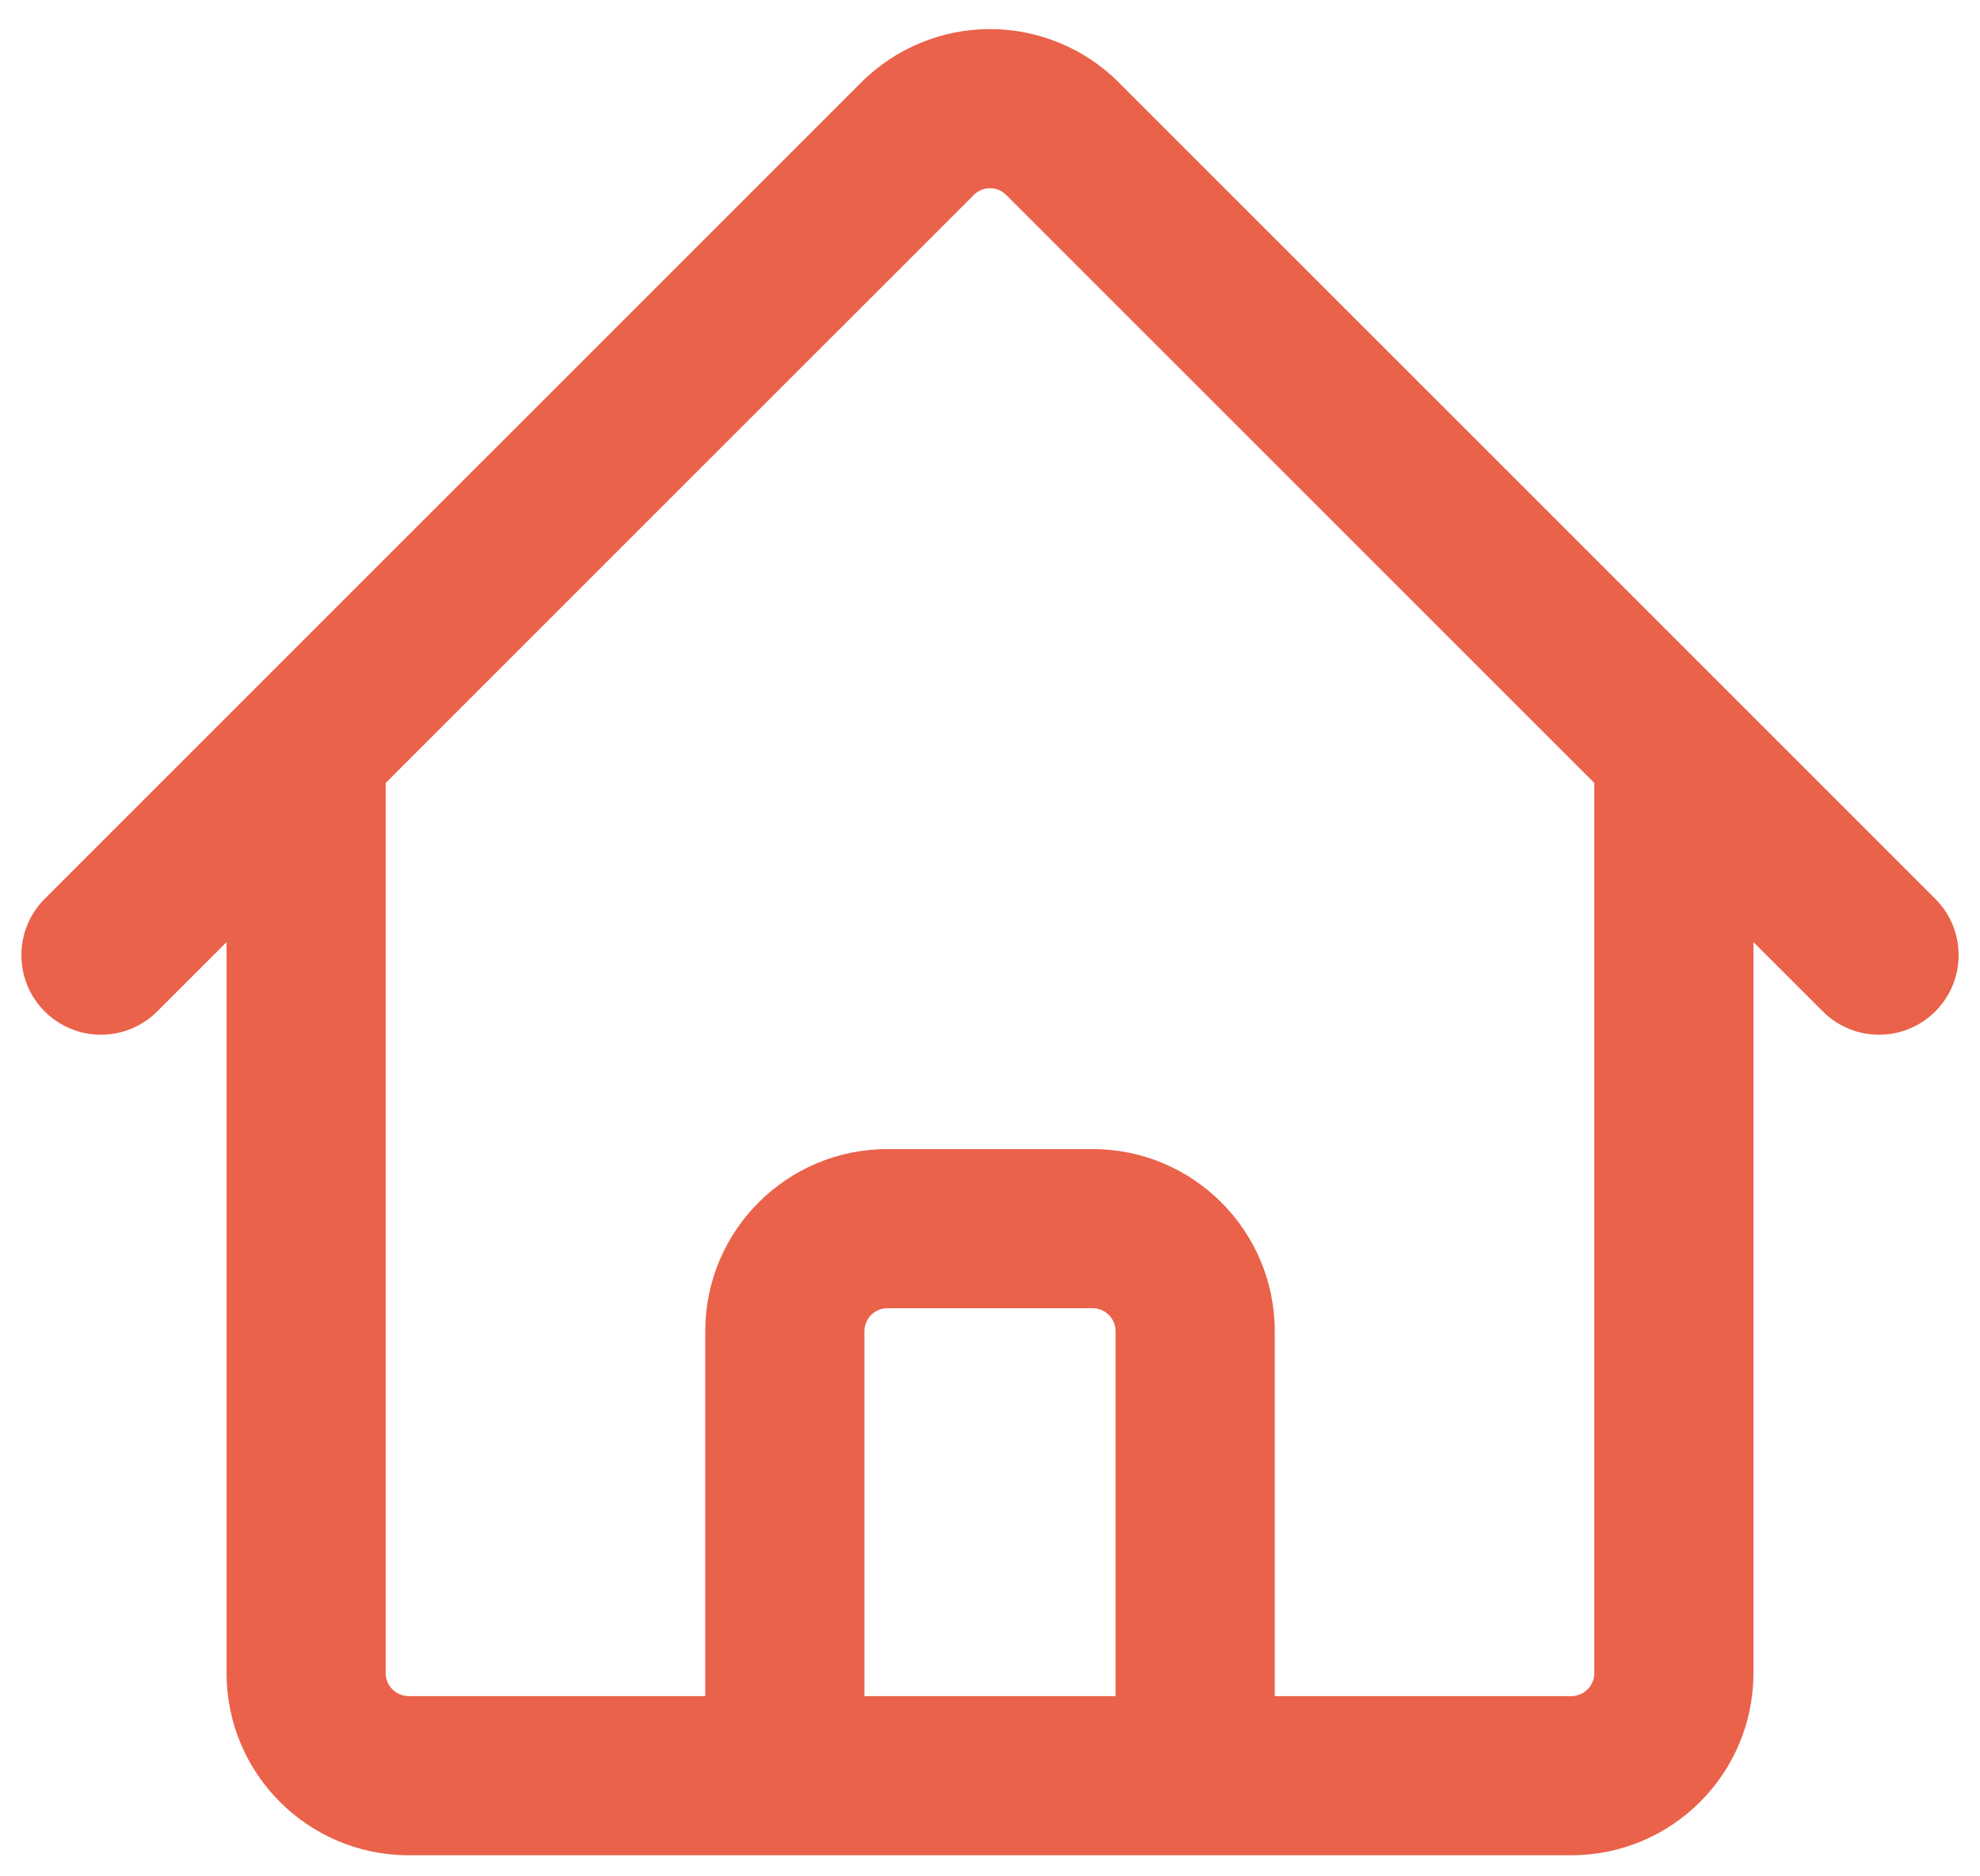
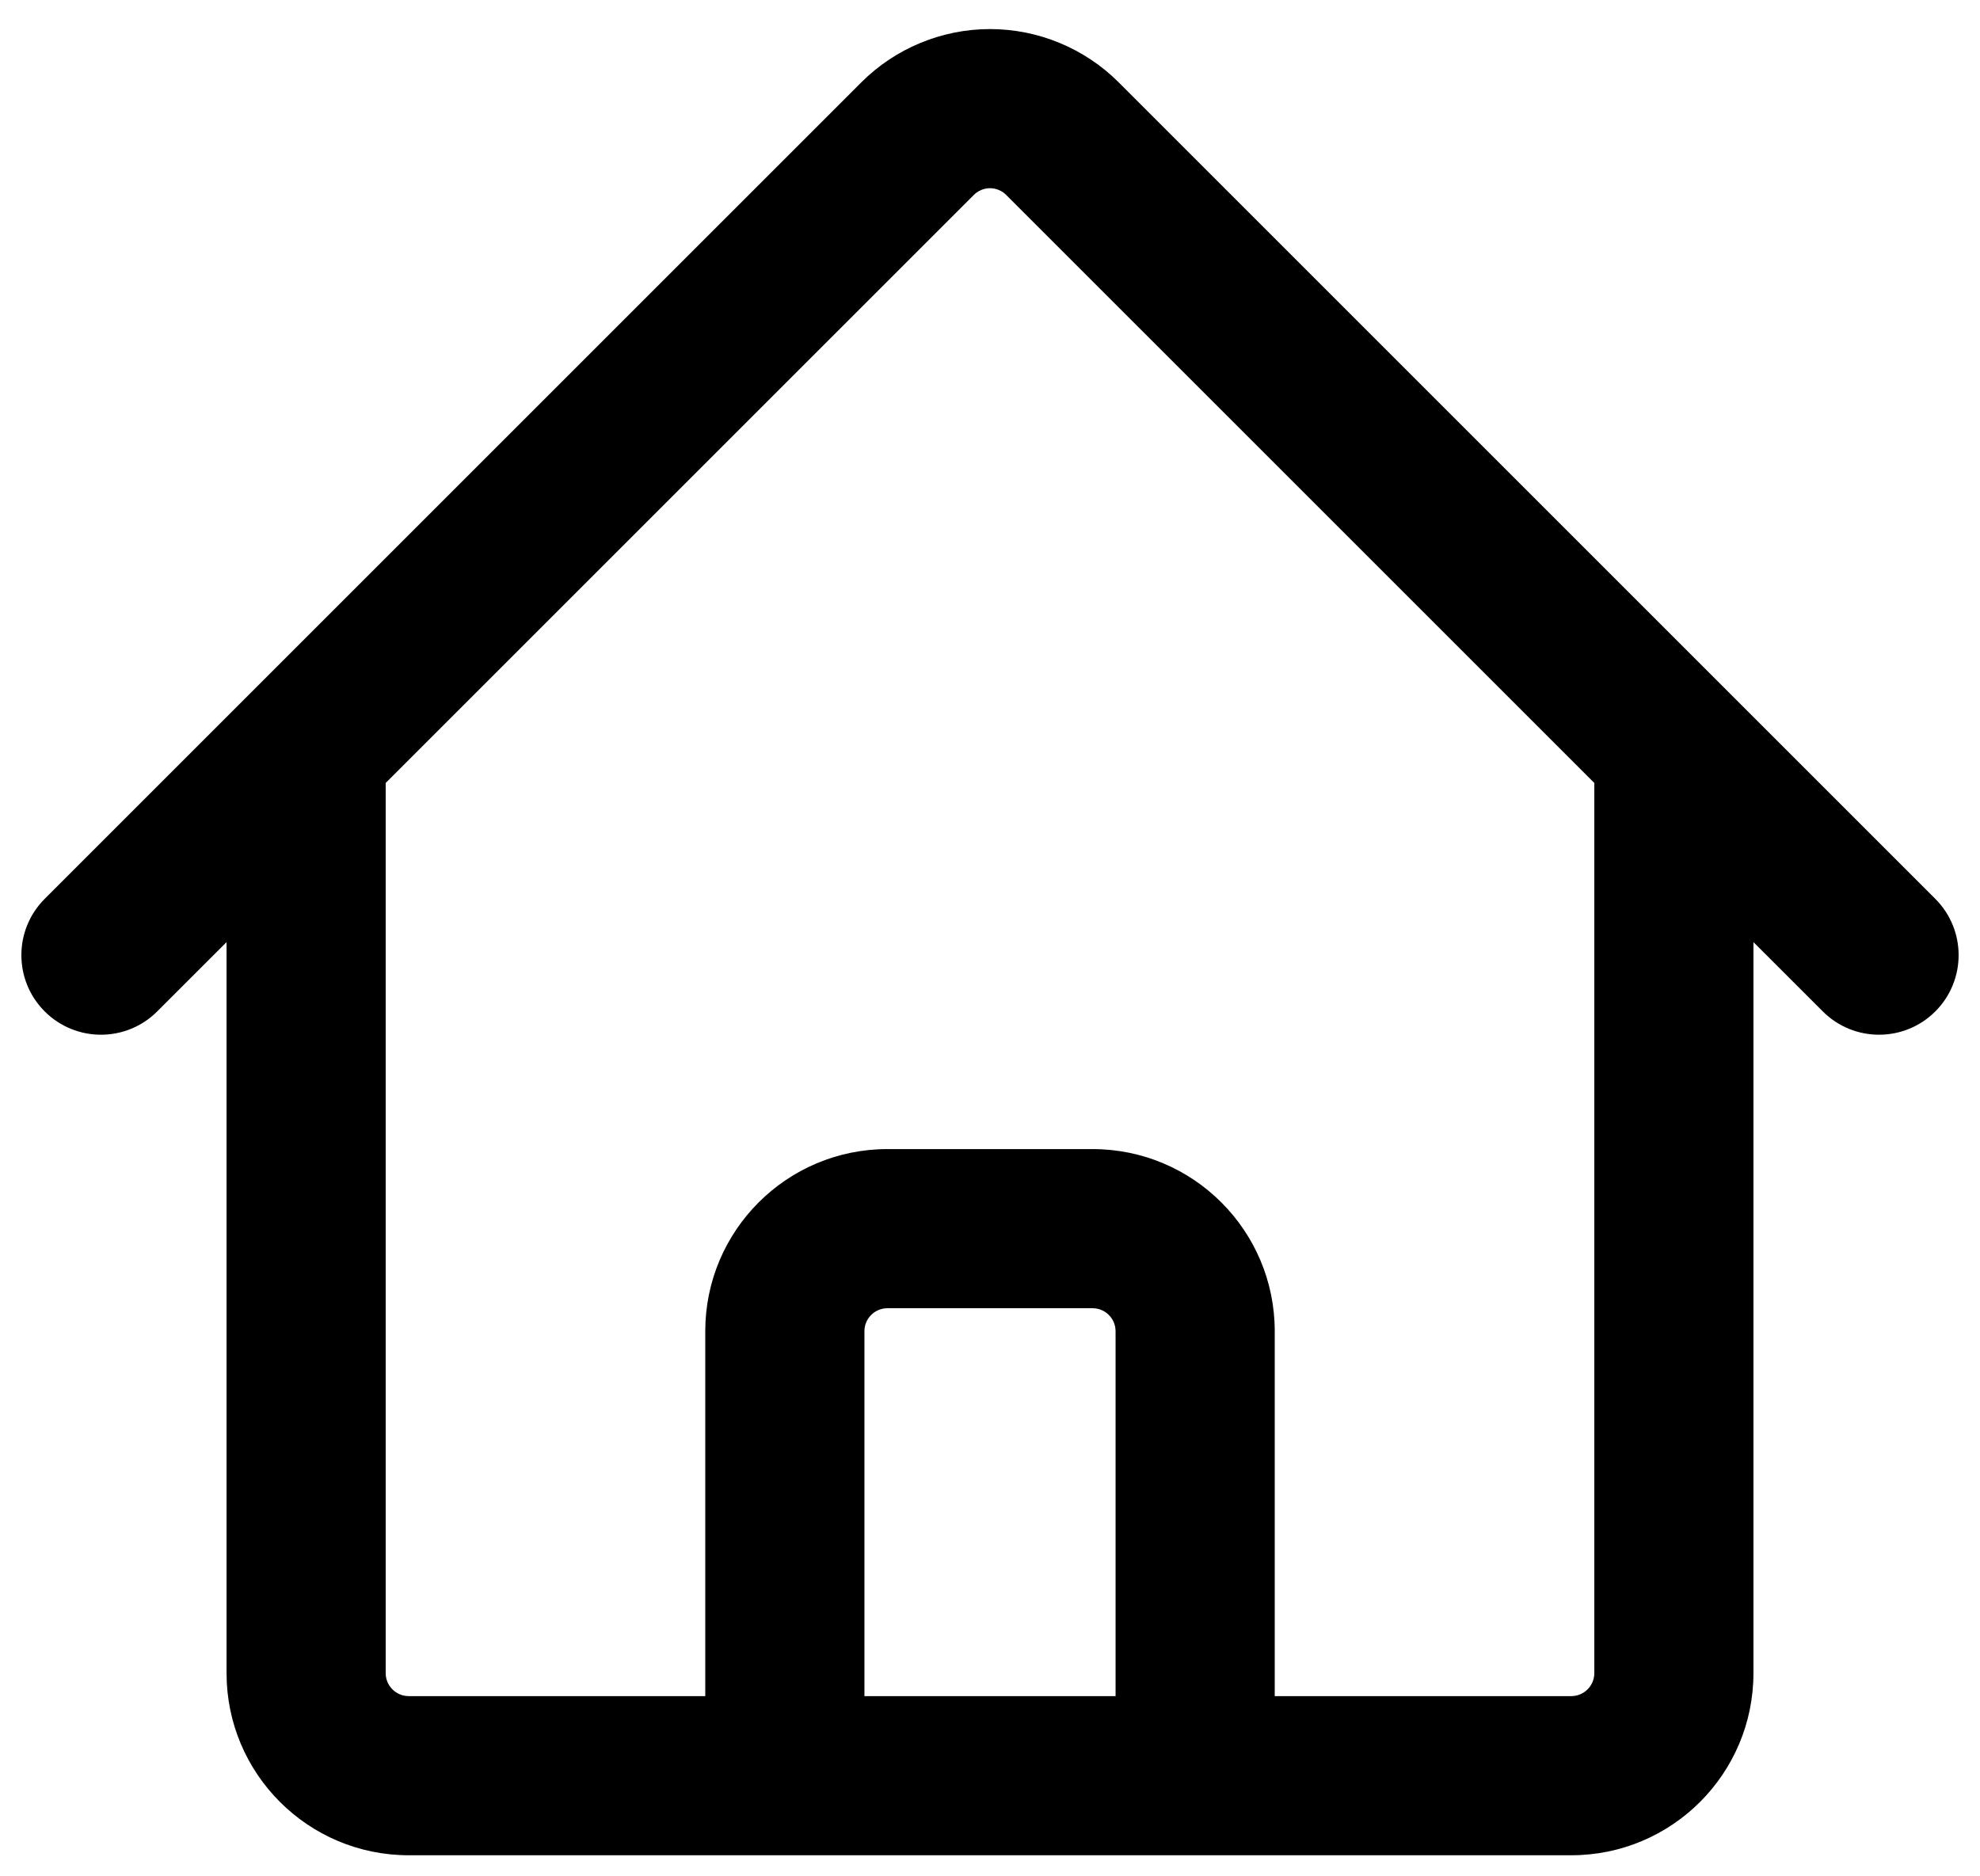
- <svg xmlns="http://www.w3.org/2000/svg" width="57" height="54" viewBox="0 0 57 54" fill="none">
-   <path fill-rule="evenodd" clip-rule="evenodd" d="M28.5 5.419C28.413 5.419 28.328 5.436 28.247 5.47C28.168 5.503 28.095 5.551 28.034 5.613L11.103 22.543V48.172C11.103 48.537 11.401 48.834 11.766 48.834H20.303V38.328C20.303 35.433 22.651 33.084 25.547 33.084H31.453C34.349 33.084 36.697 35.433 36.697 38.328V48.834H45.234C45.599 48.834 45.897 48.537 45.897 48.172V22.543L28.966 5.613C28.905 5.551 28.833 5.503 28.753 5.47C28.672 5.436 28.587 5.419 28.5 5.419ZM50.478 27.125V48.172C50.478 51.067 48.13 53.416 45.234 53.416H11.766C8.87 53.416 6.522 51.067 6.522 48.172V27.125L4.526 29.12C3.632 30.015 2.181 30.015 1.286 29.12C0.392 28.225 0.392 26.775 1.286 25.88L7.192 19.974C7.192 19.974 7.193 19.974 7.193 19.973L24.793 2.374C24.793 2.373 24.793 2.373 24.793 2.373C25.28 1.886 25.858 1.5 26.494 1.237C27.13 0.973 27.811 0.837 28.5 0.837C29.189 0.837 29.87 0.973 30.506 1.237C31.142 1.5 31.72 1.886 32.207 2.373C32.207 2.373 32.207 2.373 32.207 2.374L55.714 25.88C56.608 26.775 56.608 28.225 55.714 29.12C54.819 30.015 53.368 30.015 52.474 29.12L50.478 27.125ZM24.885 48.834H32.115V38.328C32.115 37.963 31.818 37.666 31.453 37.666H25.547C25.182 37.666 24.885 37.963 24.885 38.328V48.834Z" fill="#EA624A" />
+ <svg xmlns="http://www.w3.org/2000/svg" width="57" height="54" viewBox="0 0 57 54">
+   <path clip-rule="evenodd" d="M28.5 5.419C28.413 5.419 28.328 5.436 28.247 5.47C28.168 5.503 28.095 5.551 28.034 5.613L11.103 22.543V48.172C11.103 48.537 11.401 48.834 11.766 48.834H20.303V38.328C20.303 35.433 22.651 33.084 25.547 33.084H31.453C34.349 33.084 36.697 35.433 36.697 38.328V48.834H45.234C45.599 48.834 45.897 48.537 45.897 48.172V22.543L28.966 5.613C28.905 5.551 28.833 5.503 28.753 5.47C28.672 5.436 28.587 5.419 28.5 5.419ZM50.478 27.125V48.172C50.478 51.067 48.13 53.416 45.234 53.416H11.766C8.87 53.416 6.522 51.067 6.522 48.172V27.125L4.526 29.12C3.632 30.015 2.181 30.015 1.286 29.12C0.392 28.225 0.392 26.775 1.286 25.88L7.192 19.974C7.192 19.974 7.193 19.974 7.193 19.973L24.793 2.374C24.793 2.373 24.793 2.373 24.793 2.373C25.28 1.886 25.858 1.5 26.494 1.237C27.13 0.973 27.811 0.837 28.5 0.837C29.189 0.837 29.87 0.973 30.506 1.237C31.142 1.5 31.72 1.886 32.207 2.373C32.207 2.373 32.207 2.373 32.207 2.374L55.714 25.88C56.608 26.775 56.608 28.225 55.714 29.12C54.819 30.015 53.368 30.015 52.474 29.12L50.478 27.125ZM24.885 48.834H32.115V38.328C32.115 37.963 31.818 37.666 31.453 37.666H25.547C25.182 37.666 24.885 37.963 24.885 38.328V48.834Z" />
</svg>
